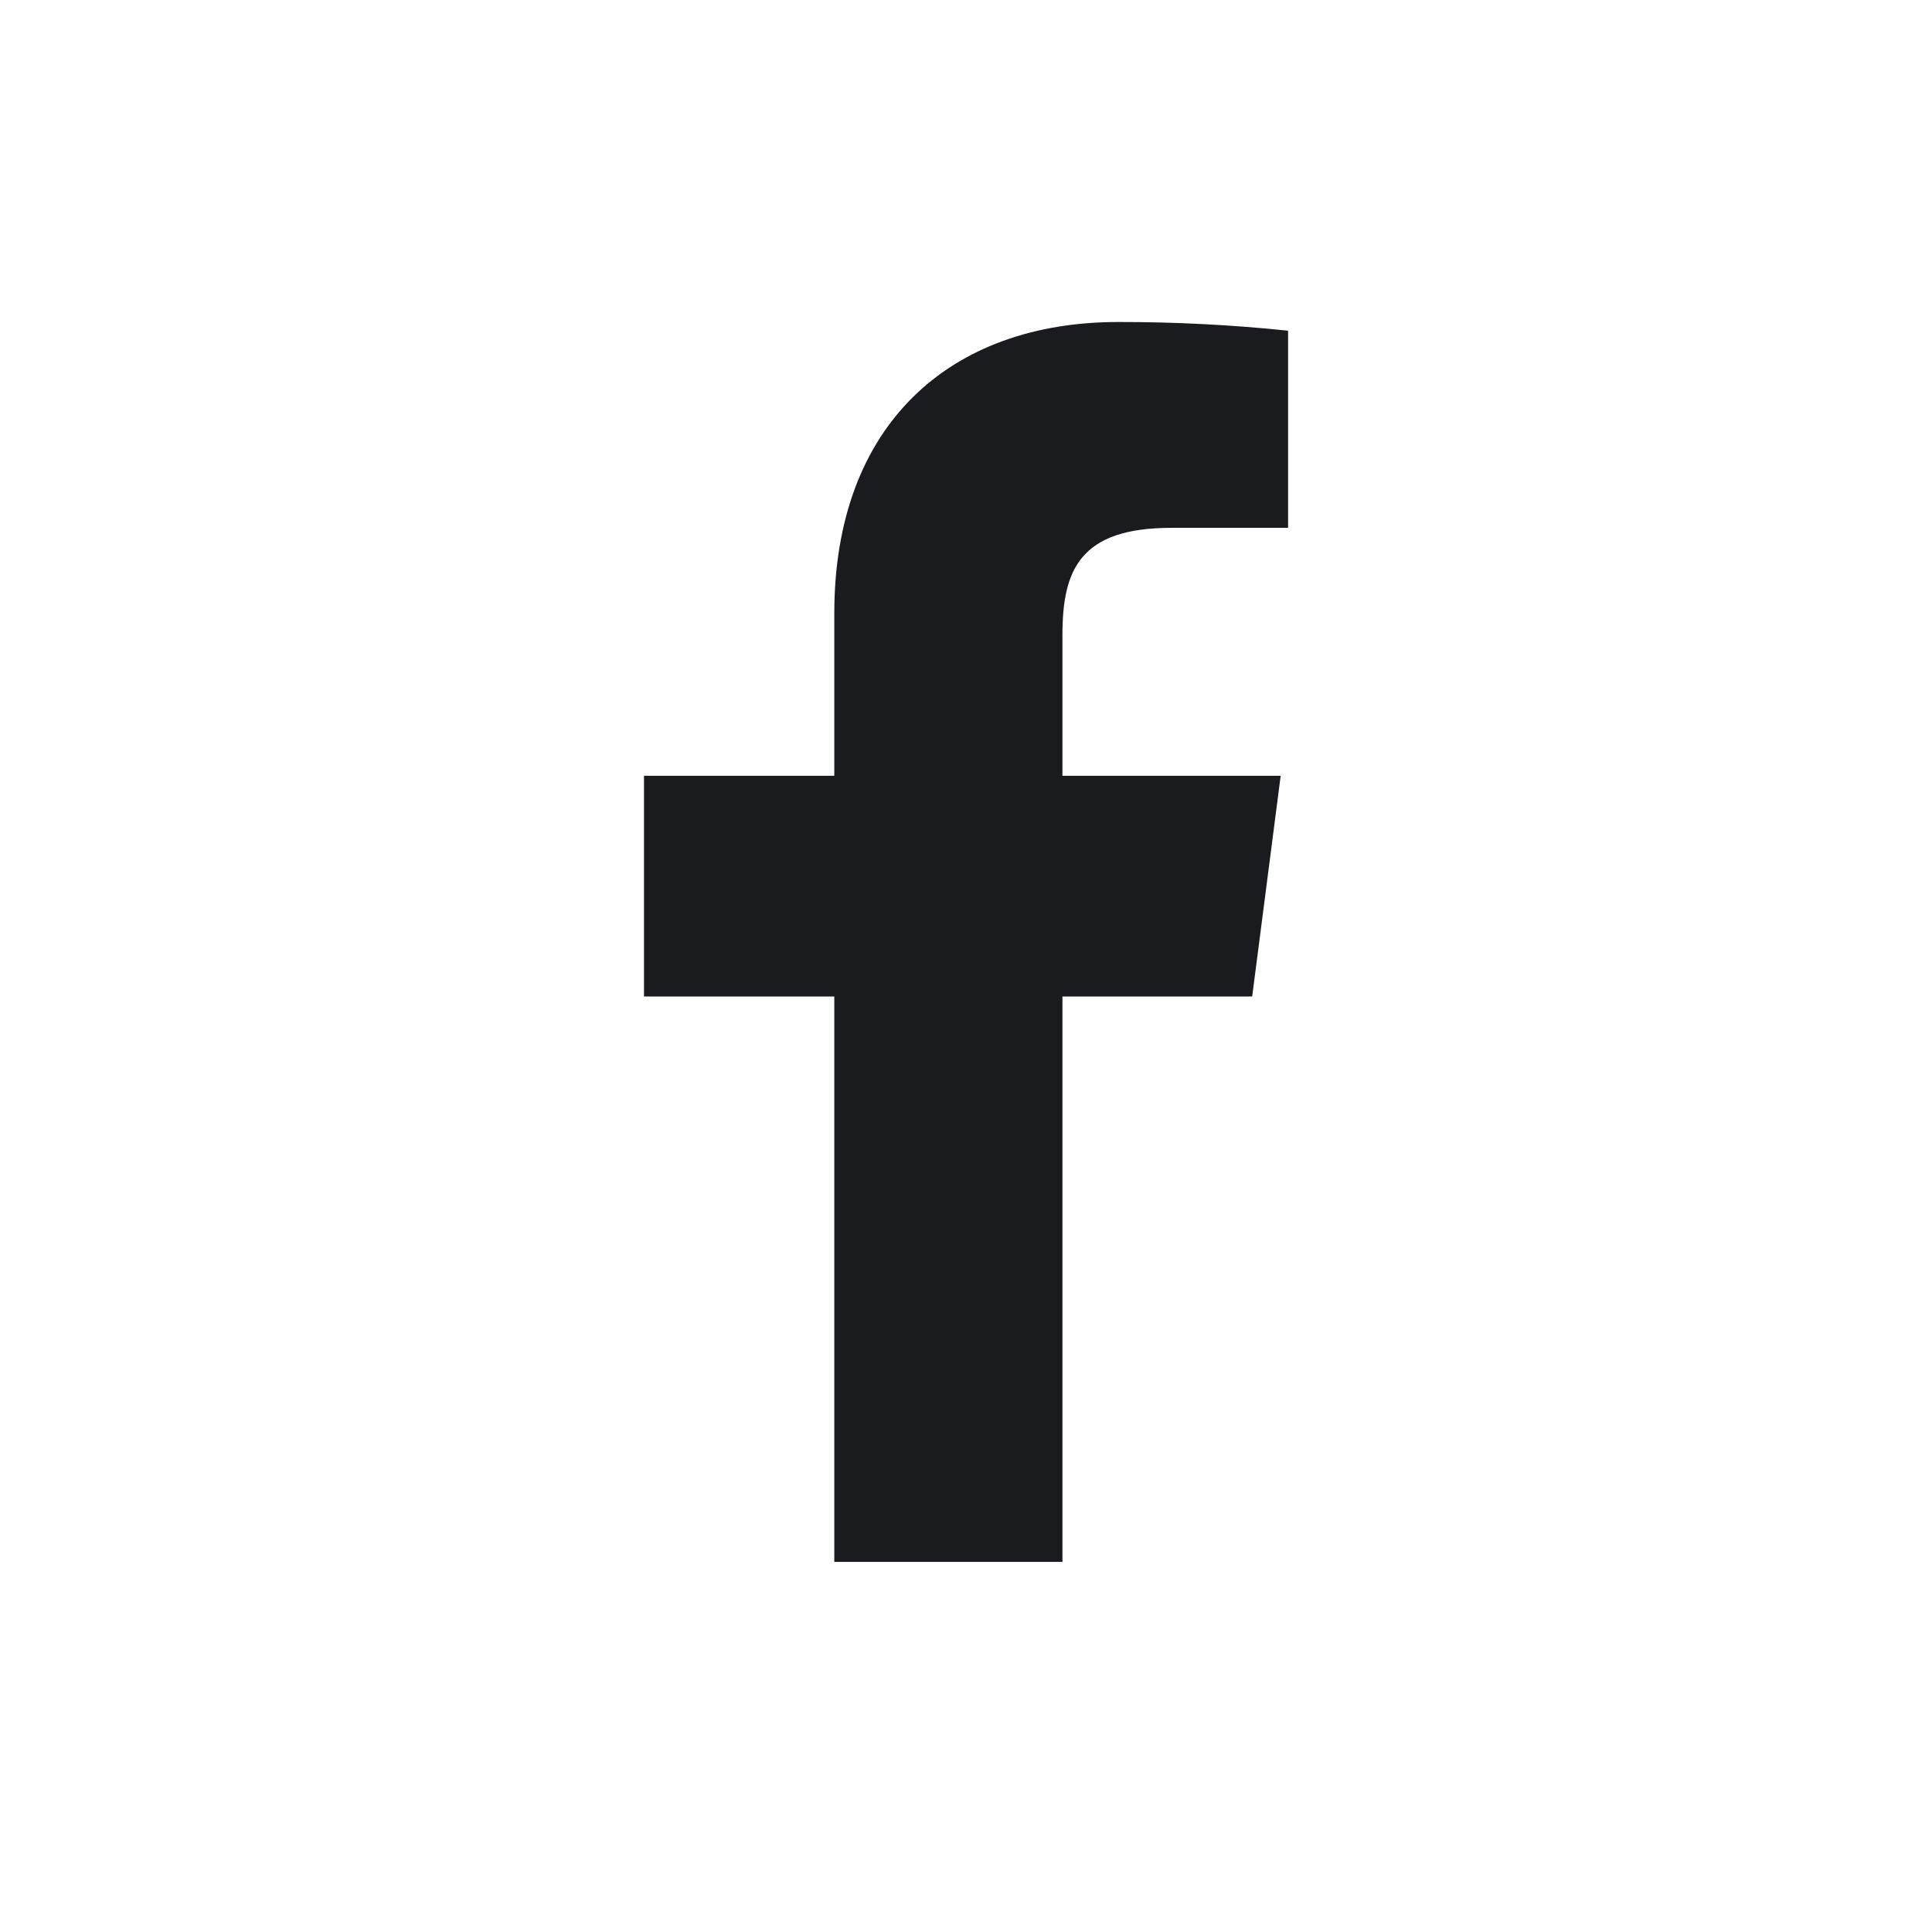
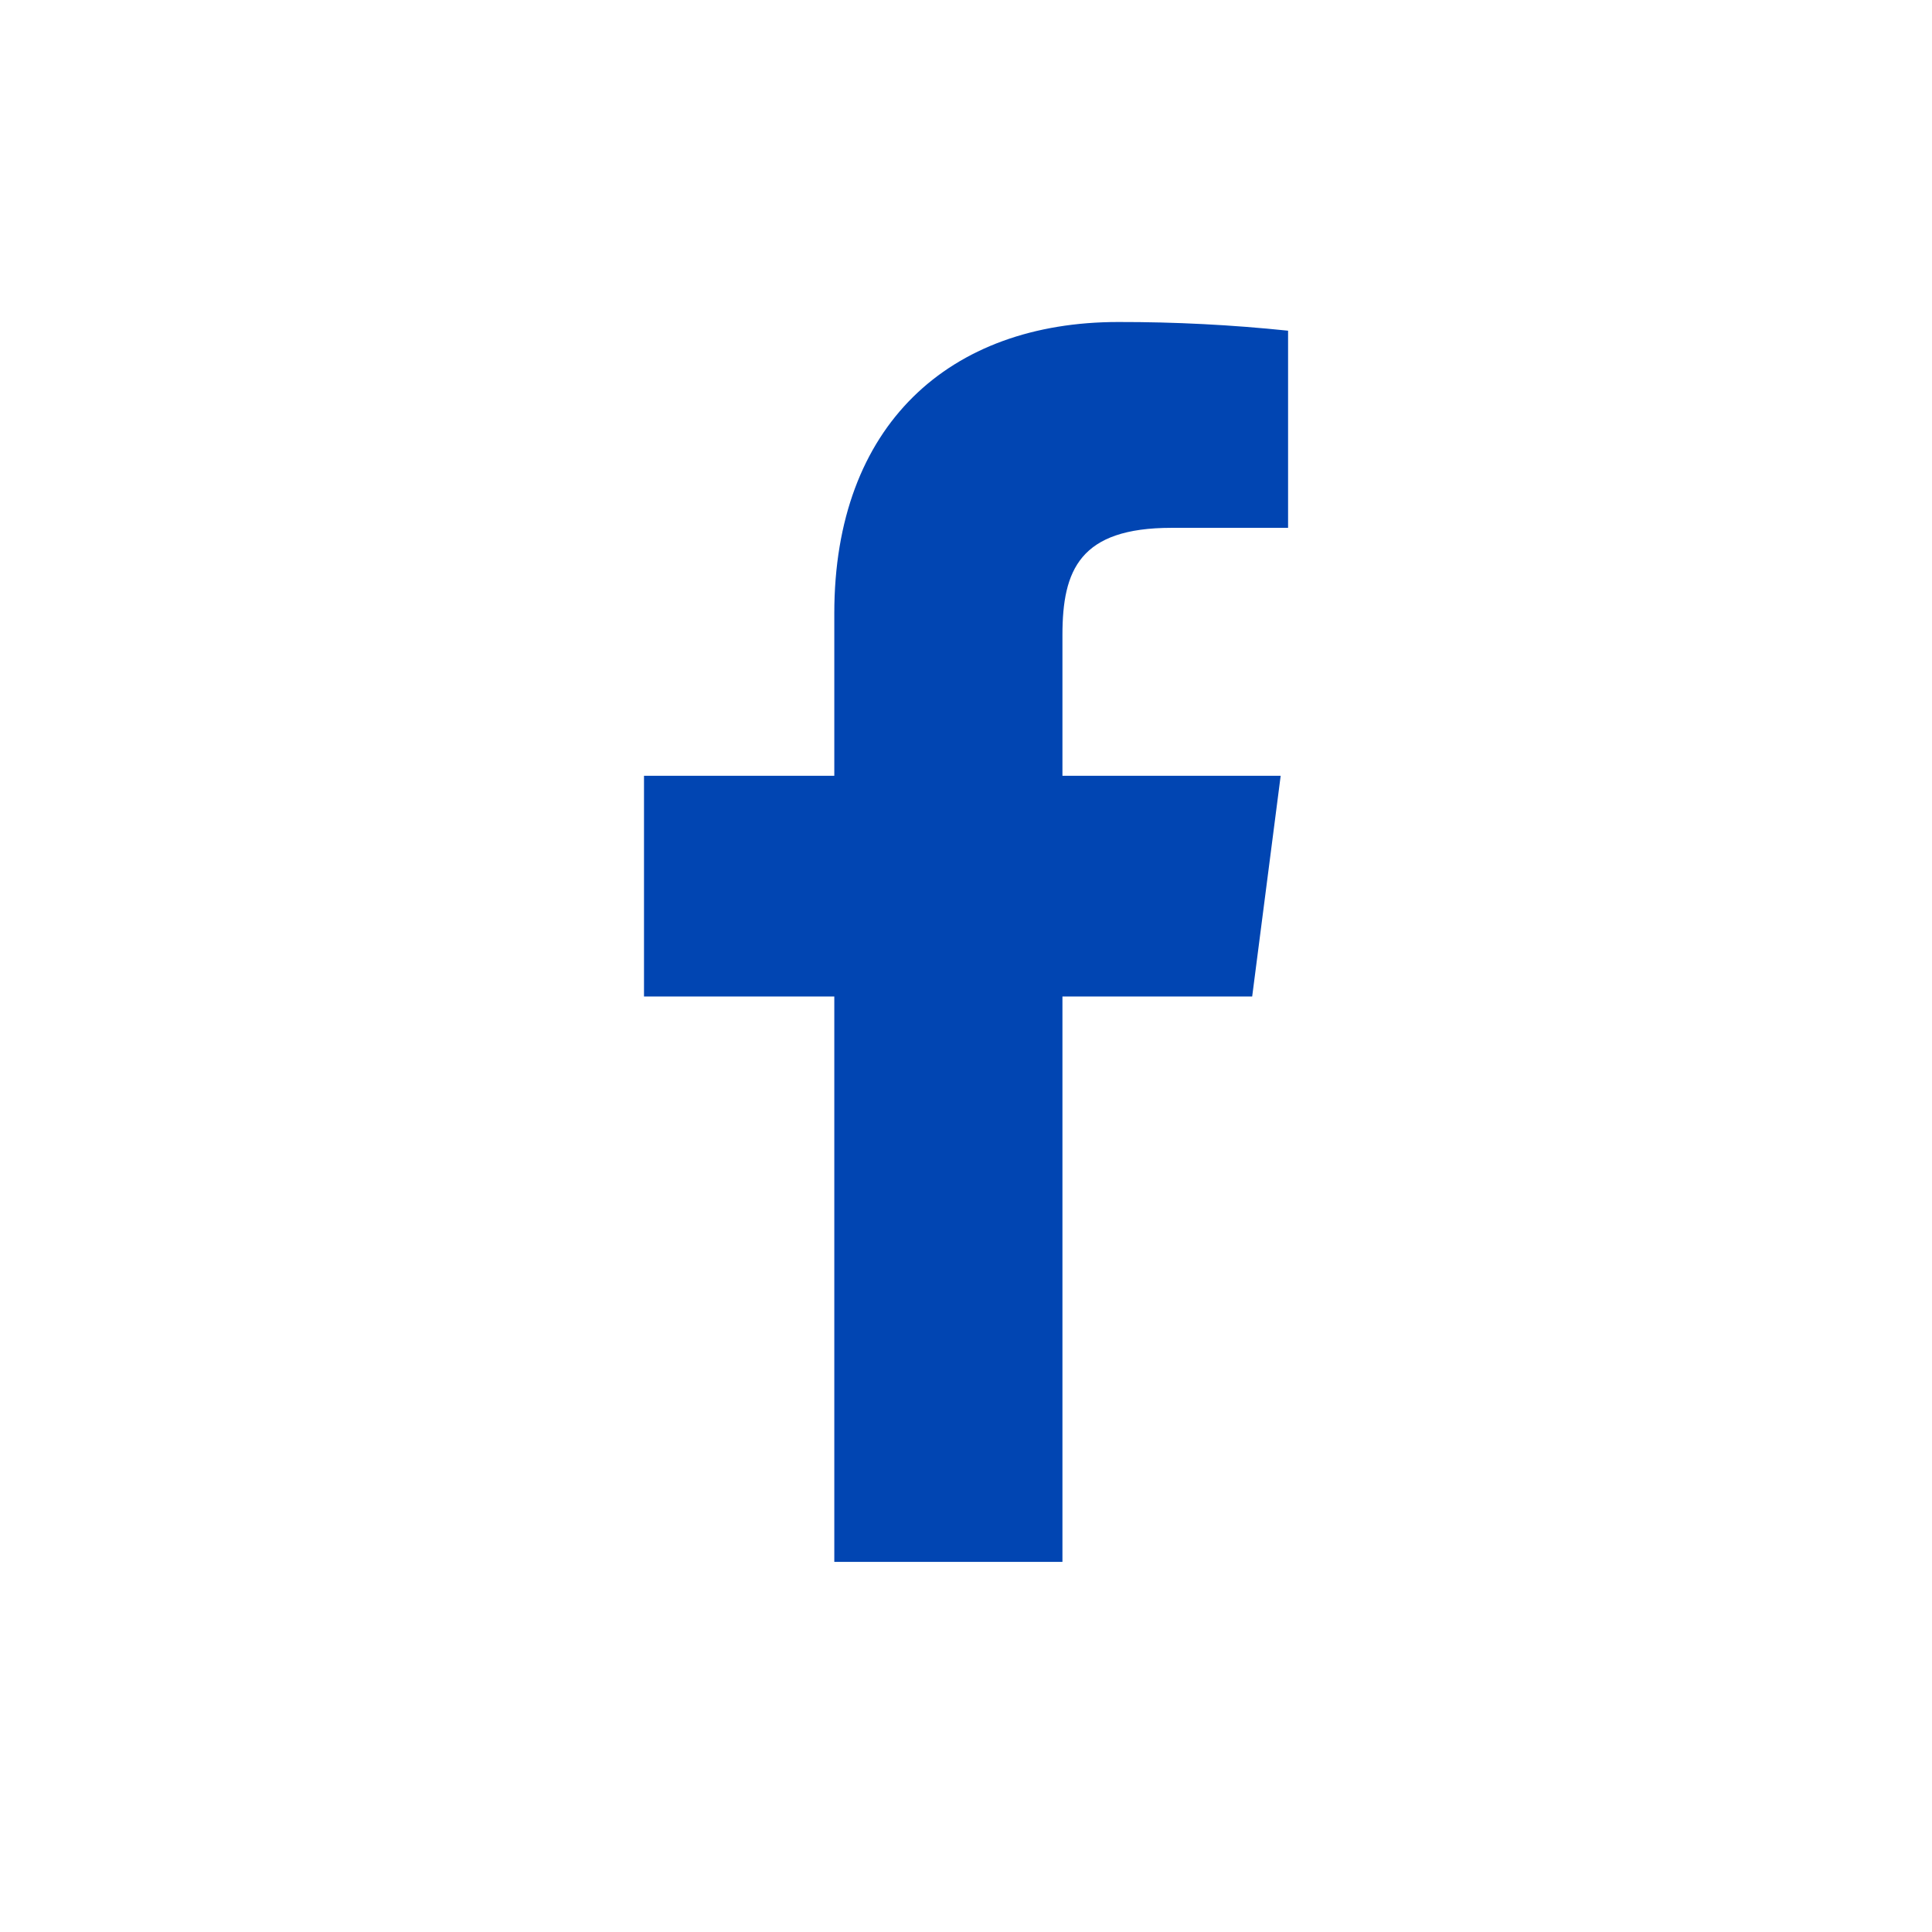
<svg xmlns="http://www.w3.org/2000/svg" width="24" height="24" viewBox="0 0 24 24" fill="none">
-   <path d="M14.553 6.557H16.001V4.108C15.3 4.035 14.596 3.999 13.891 4C11.797 4 10.364 5.278 10.364 7.619V9.637H8V12.379H10.364V19.402H13.198V12.379H15.555L15.909 9.637H13.198V7.889C13.198 7.08 13.414 6.557 14.553 6.557Z" fill="#1A1B1F" />
+   <path d="M14.553 6.557H16.001V4.108C15.3 4.035 14.596 3.999 13.891 4C11.797 4 10.364 5.278 10.364 7.619V9.637H8V12.379H10.364V19.402H13.198V12.379H15.555L15.909 9.637H13.198V7.889C13.198 7.08 13.414 6.557 14.553 6.557Z" fill="#0145b2" />
</svg>
